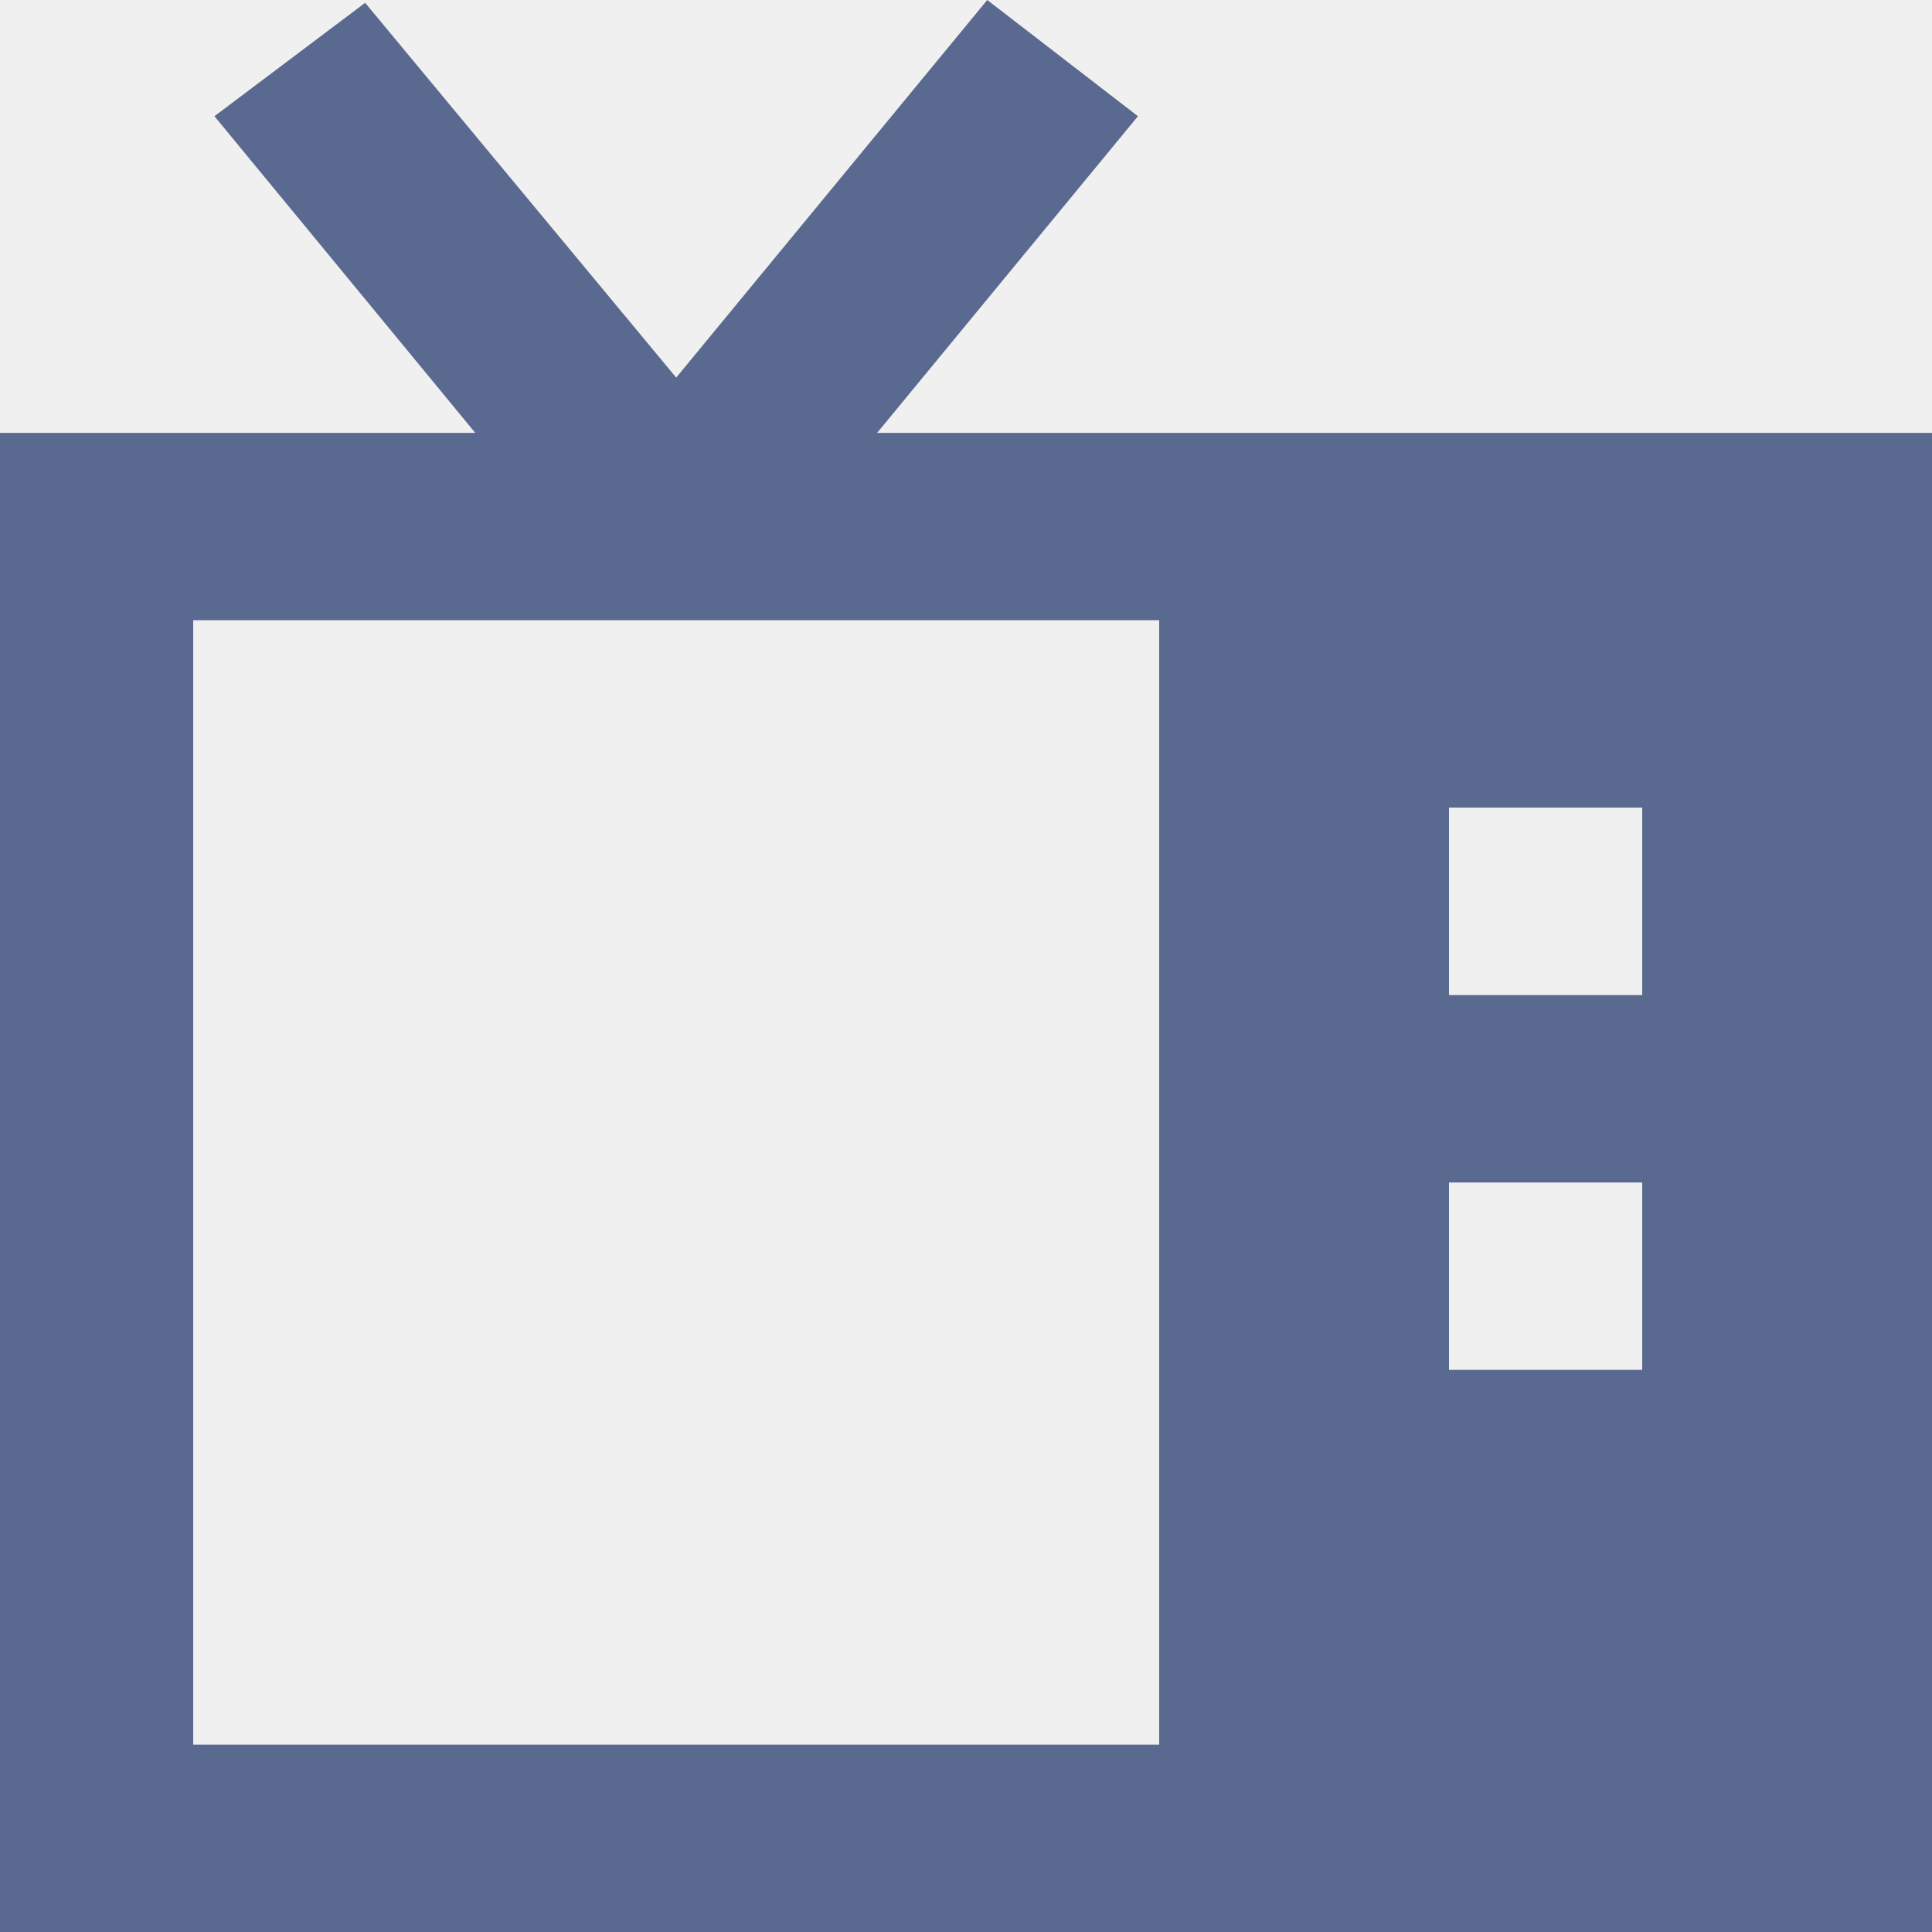
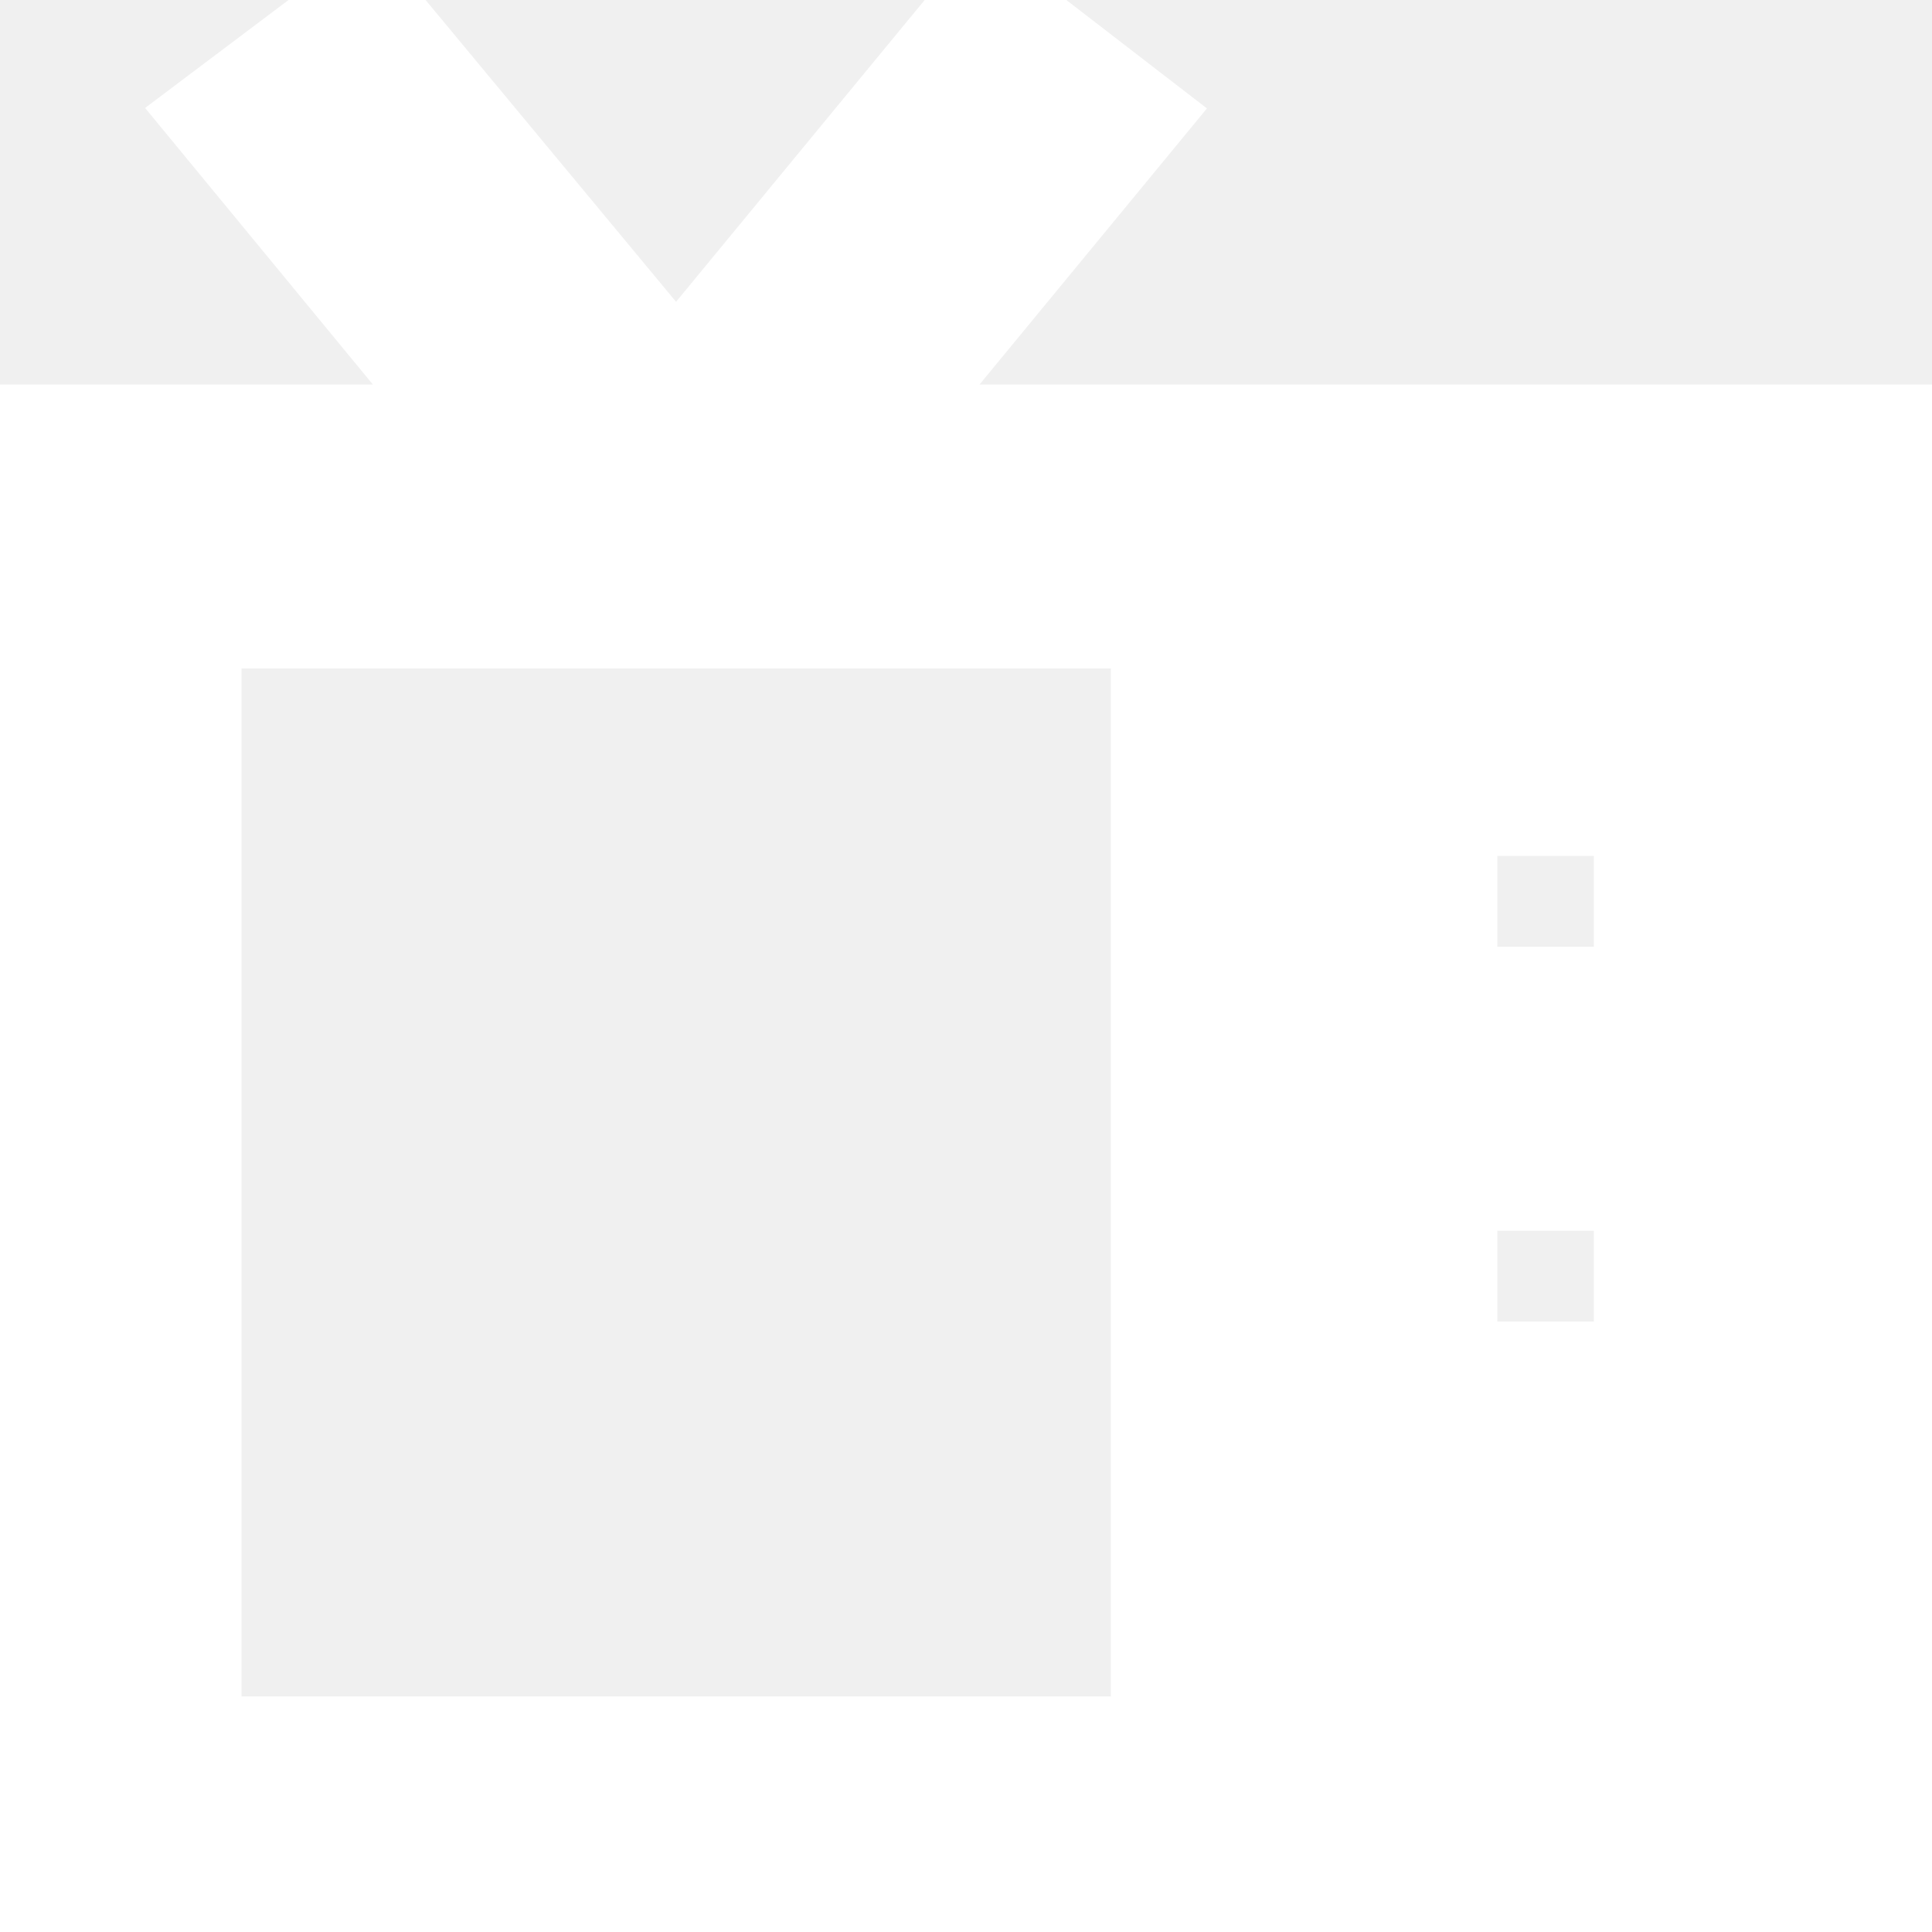
<svg xmlns="http://www.w3.org/2000/svg" width="20" height="20">
-   <path d="M20 4.481H9.08l2.7-3.278L10.22 0 7 3.909 3.78.029 2.22 1.203l2.7 3.278H0V20h20V4.481Zm-8 13.58H2V6.42h10v11.64Zm5-3.88h-2v-1.94h2v1.94Zm0-3.88h-2V8.36h2v1.94Z" fill="#5A698F" />
+   <path d="M20 4.481H9.08l2.7-3.278L10.22 0 7 3.909 3.78.029 2.22 1.203l2.7 3.278H0V20h20V4.481Zm-8 13.58H2V6.42h10v11.64Zm5-3.88h-2v-1.94h2v1.94Zm0-3.88h-2V8.36h2v1.94Z" fill="white" stroke="white" />
</svg>
